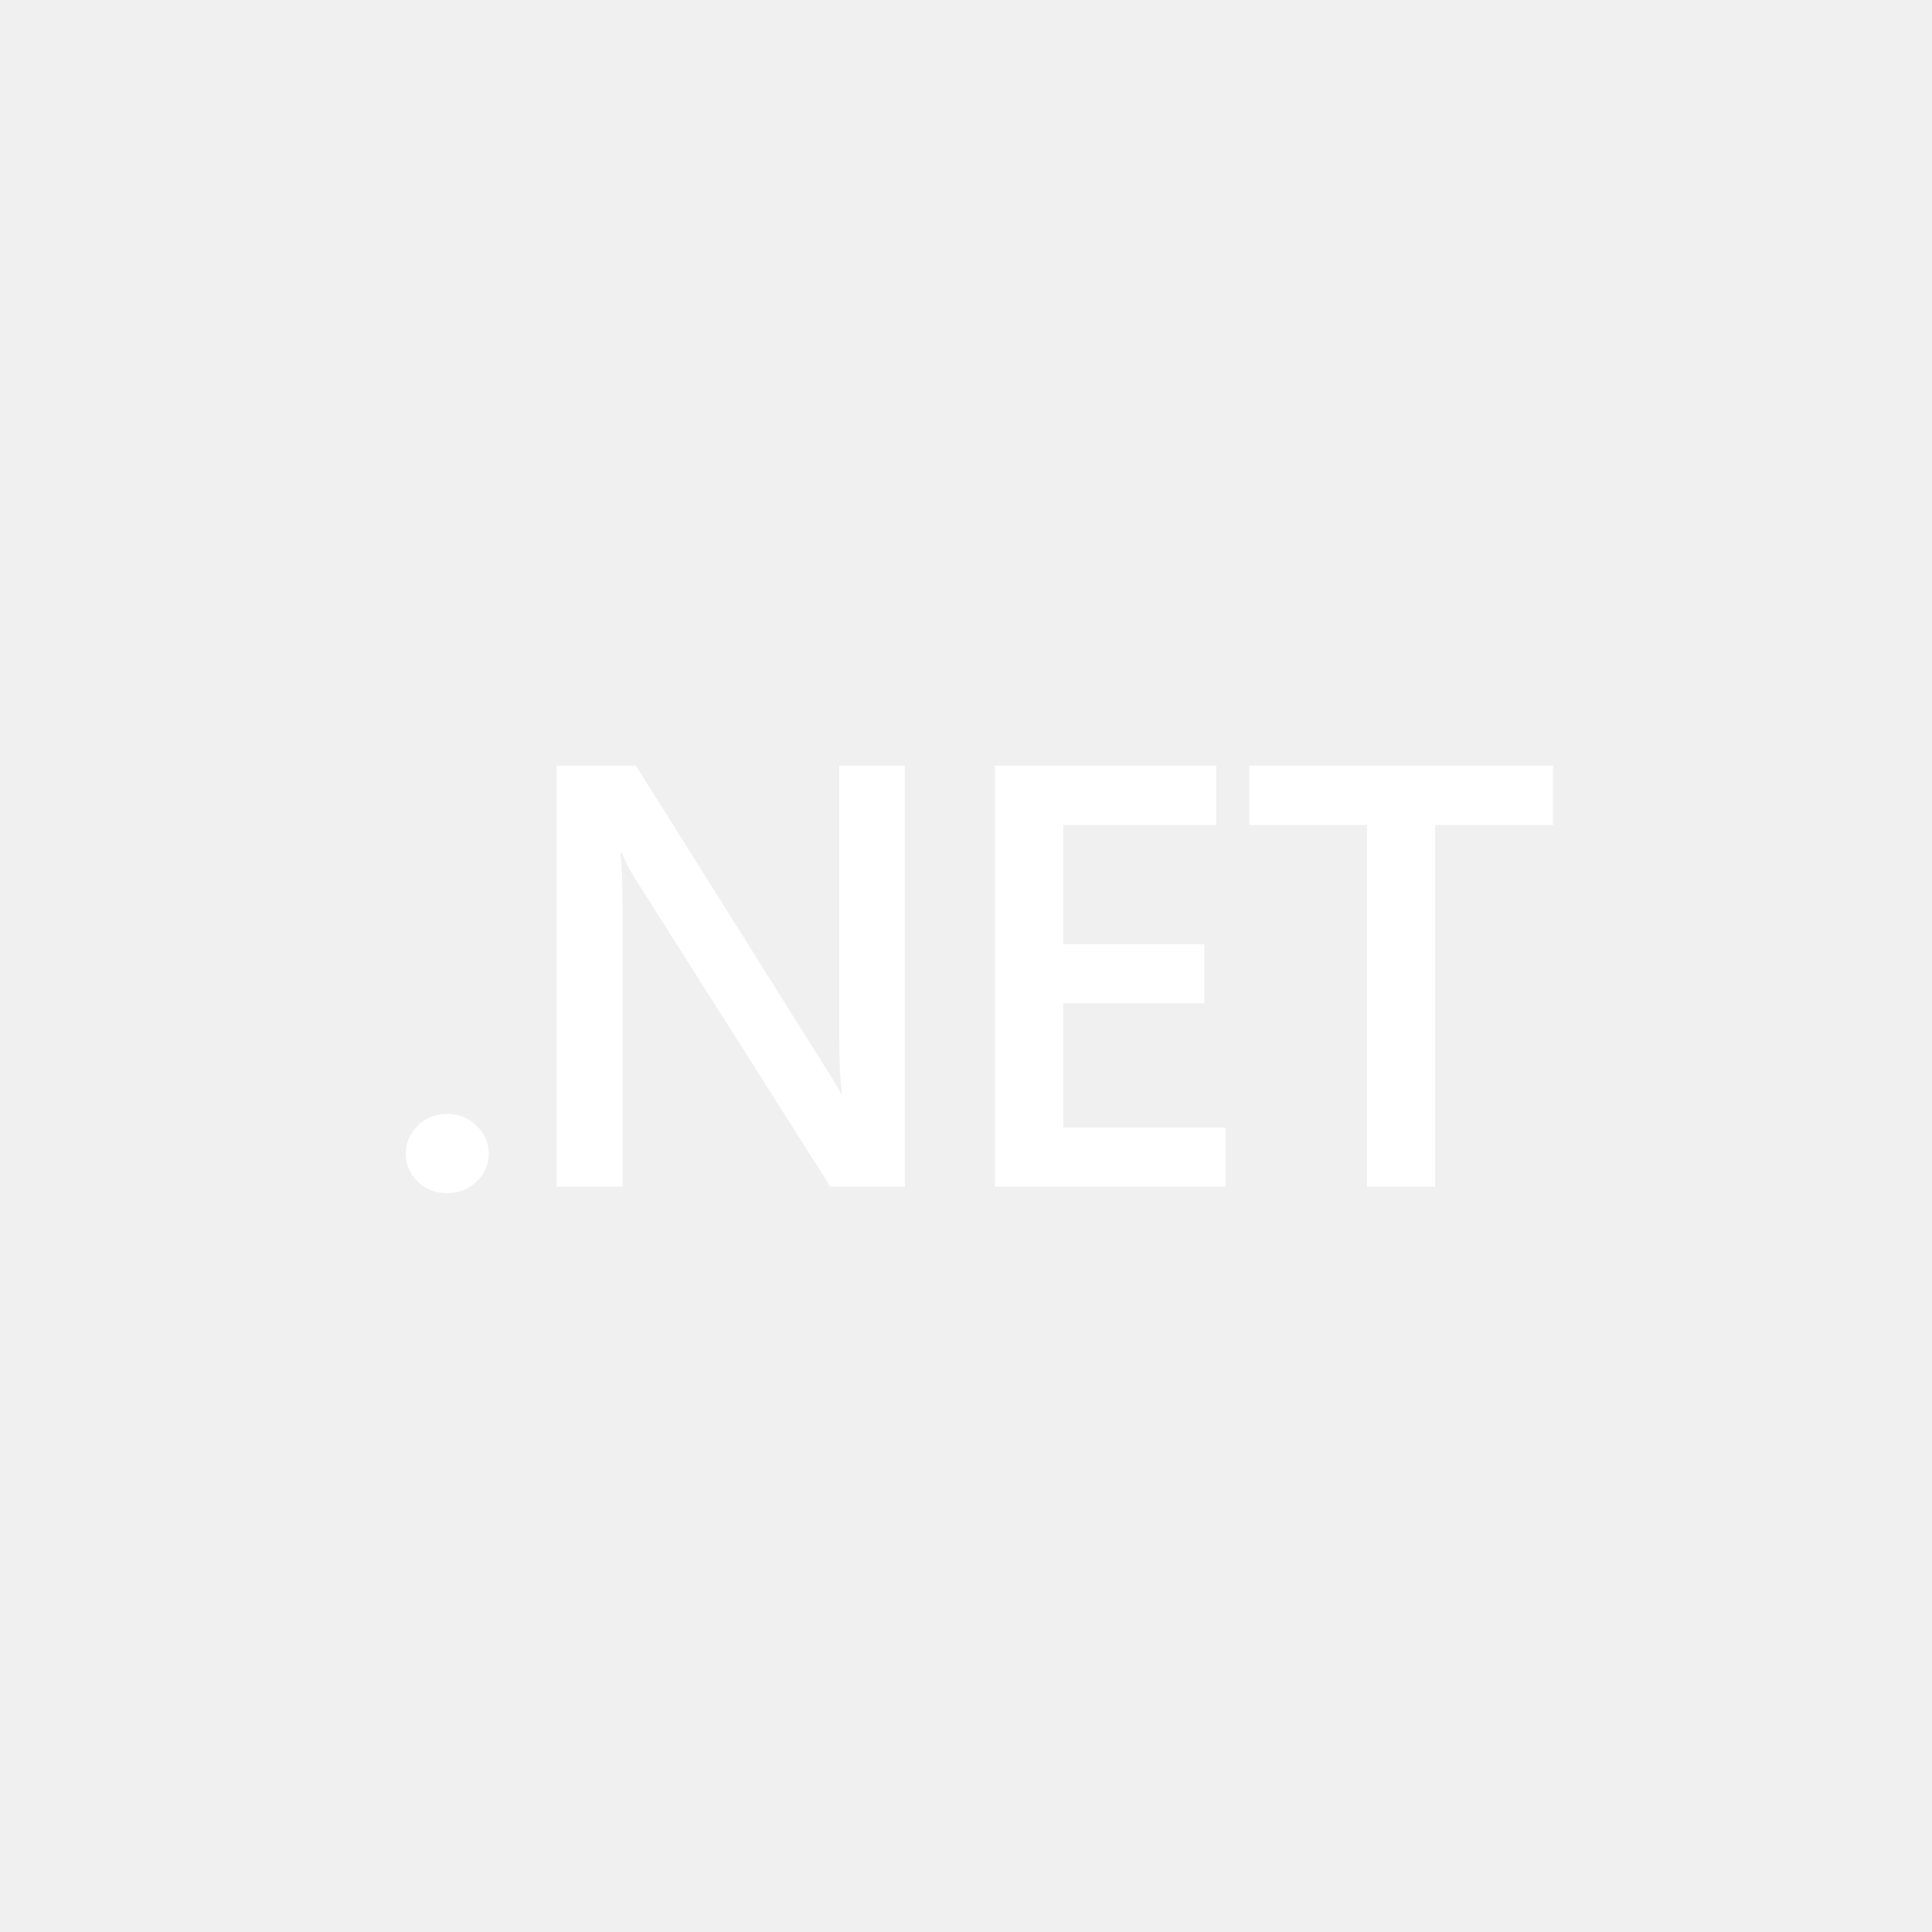
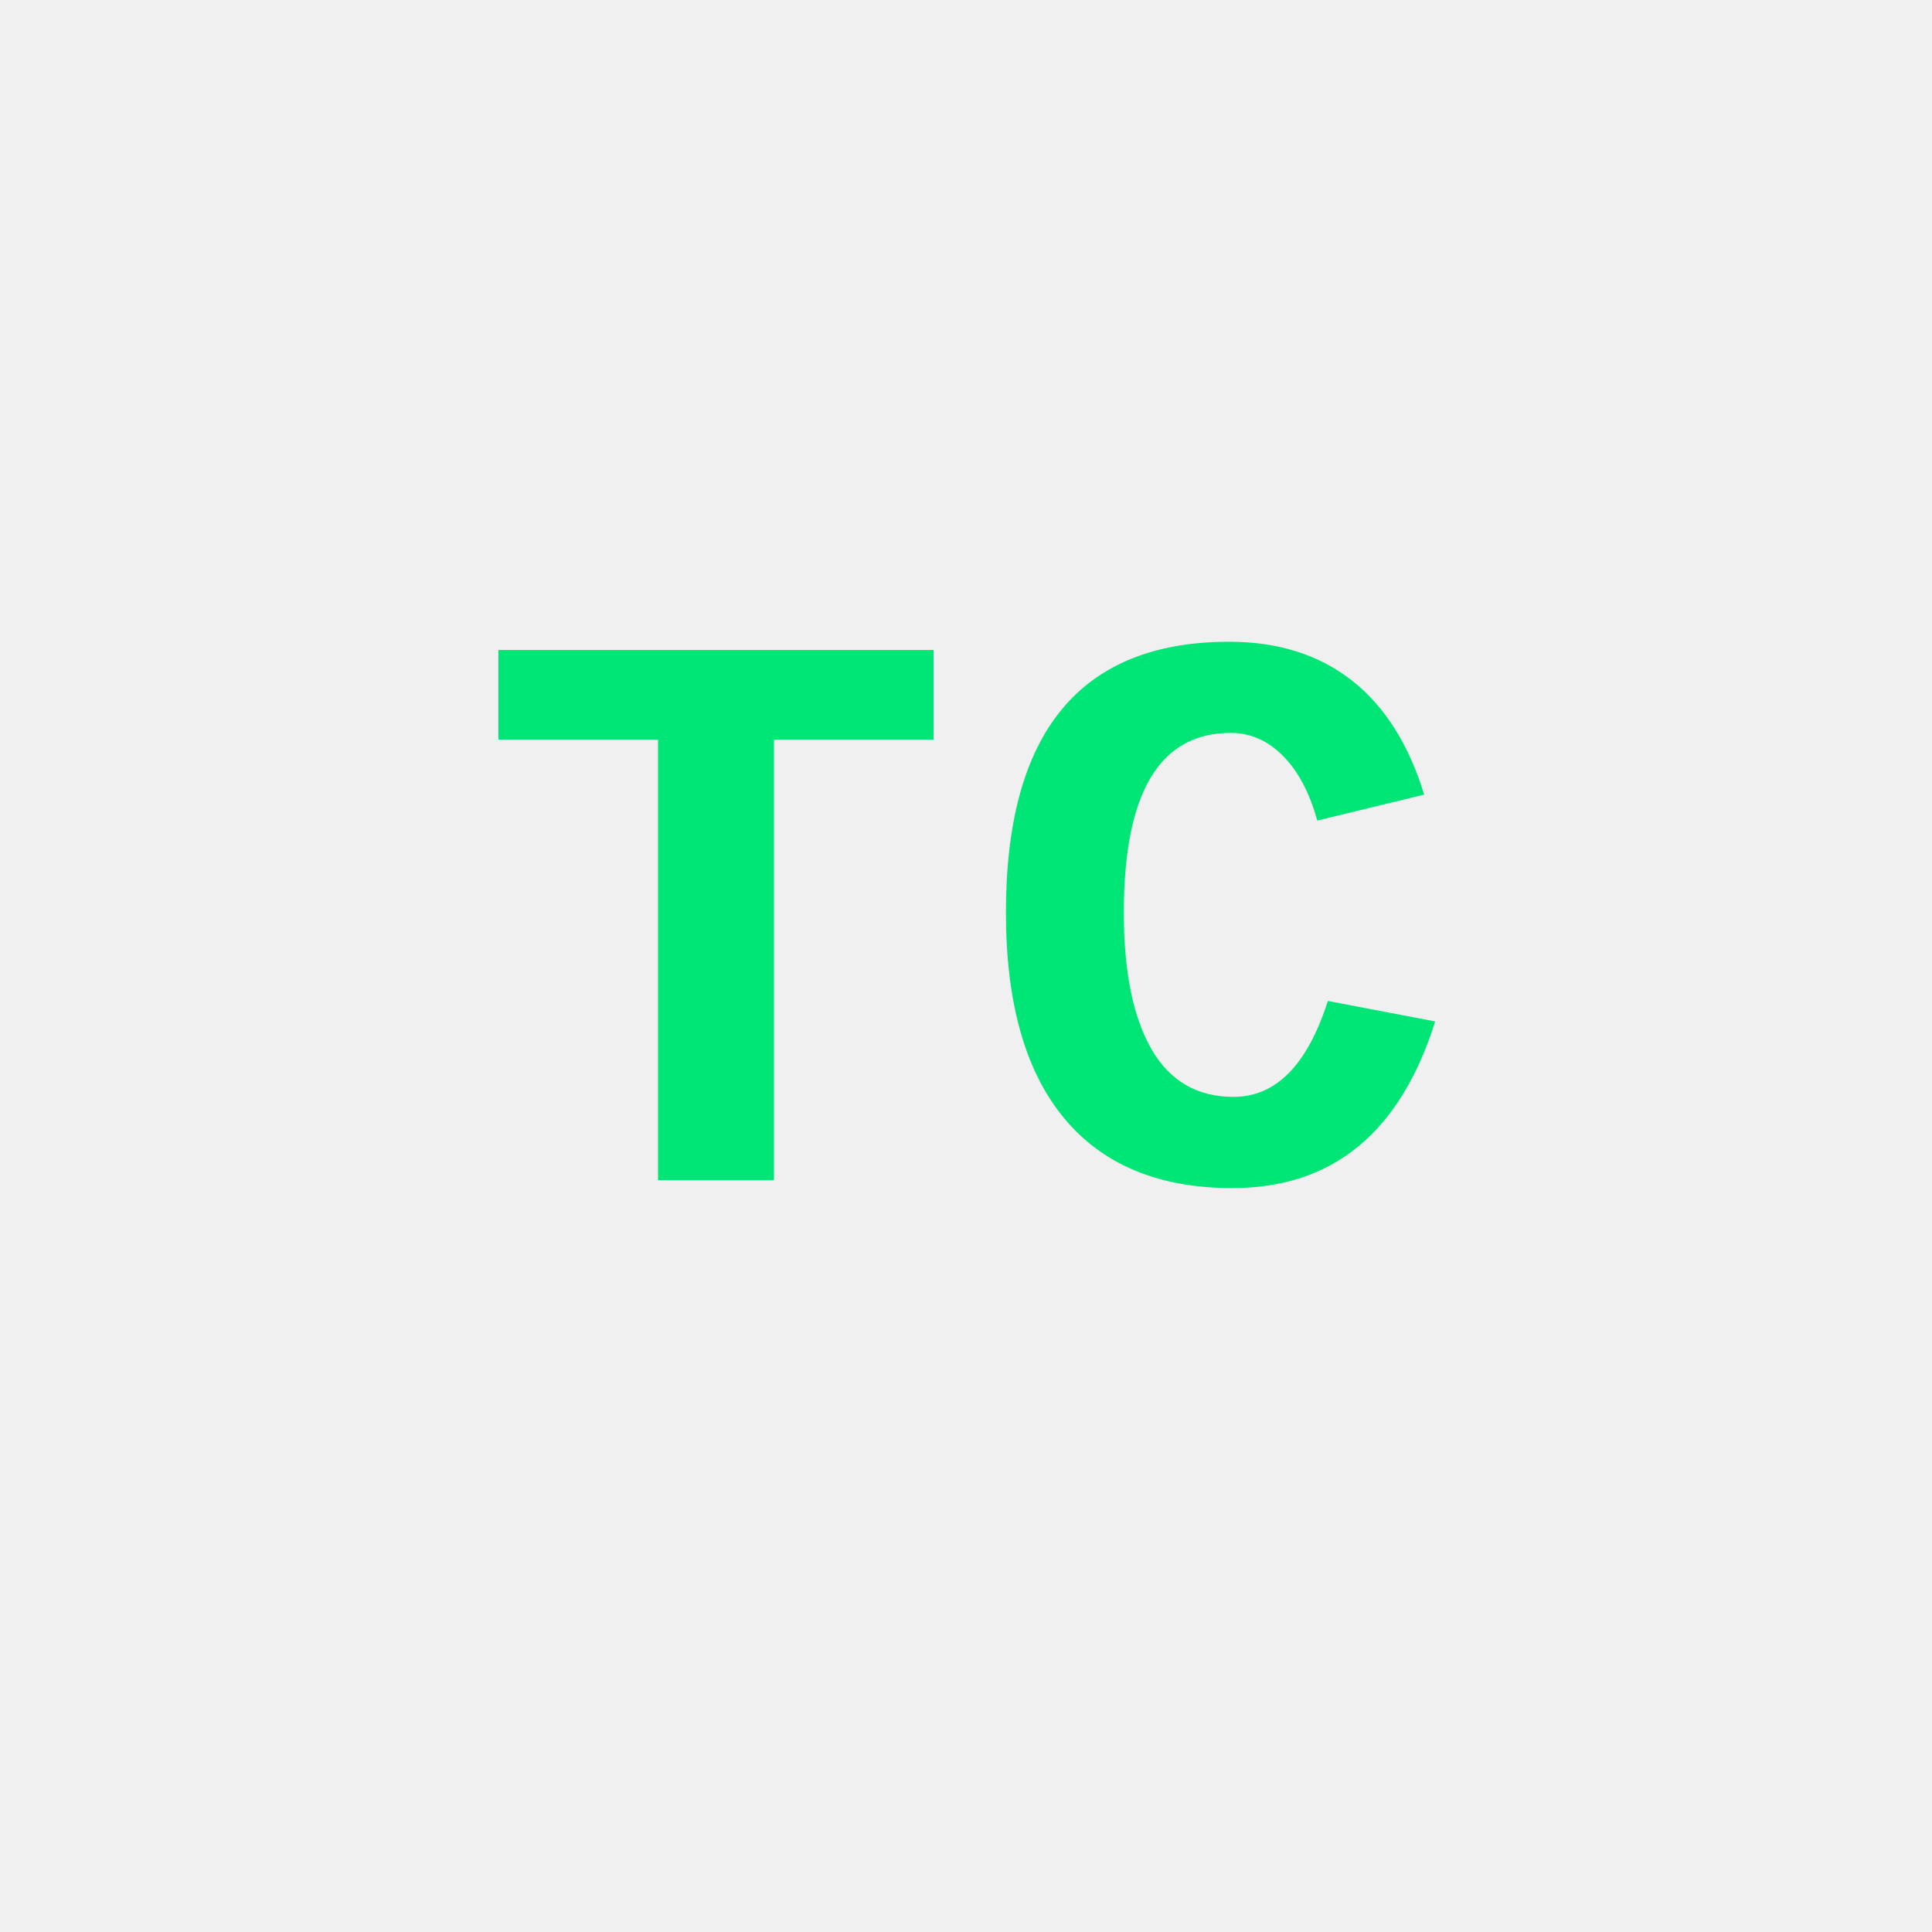
- <svg xmlns="http://www.w3.org/2000/svg" width="456" height="456" viewBox="0 0 456 456" version="1.1" xml:space="preserve" style="fill-rule:evenodd;clip-rule:evenodd;stroke-linejoin:round;stroke-miterlimit:2;">
-   <path d="m 105.5,281.609 c -2.703,0 -5.001,-0.9 -6.893,-2.702 -1.892,-1.848 -2.838,-4.042 -2.838,-6.582 0,-2.587 0.946,-4.804 2.838,-6.652 1.892,-1.848 4.19,-2.772 6.893,-2.772 2.748,0 5.068,0.924 6.96,2.772 1.937,1.848 2.906,4.064 2.906,6.652 0,2.54 -0.968,4.734 -2.906,6.582 -1.892,1.802 -4.212,2.702 -6.96,2.702 z" style="fill:#ffffff;fill-rule:nonzero;stroke-width:0.838" />
-   <path d="M 213.561,280.084 H 195.99 L 149.7,207.054 c -1.171,-1.848 -2.14,-3.765 -2.906,-5.751 h -0.406 c 0.361,2.125 0.541,6.675 0.541,13.65 v 65.132 h -15.543 v -99.36 h 18.719 l 44.737,71.298 c 1.892,2.957 3.109,4.989 3.649,6.098 h 0.27 c -0.45,-2.632 -0.676,-7.09 -0.676,-13.373 v -64.023 h 15.476 z" style="fill:#ffffff;fill-rule:nonzero;stroke-width:0.838" />
-   <path d="m 289.251,280.084 h -54.401 v -99.36 h 52.238 v 13.997 h -36.154 v 28.131 h 33.316 v 13.927 h -33.316 v 29.378 h 38.316 z" style="fill:#ffffff;fill-rule:nonzero;stroke-width:0.838" />
-   <path d="M 366.565,194.721 H 338.722 v 85.363 h -16.084 v -85.363 h -27.775 v -13.997 h 71.701 z" style="fill:#ffffff;fill-rule:nonzero;stroke-width:0.838" />
+ <svg xmlns="http://www.w3.org/2000/svg" width="456" height="456" viewBox="0 0 456 456" version="1.1">
+   <text x="228" y="228" text-anchor="middle" dominant-baseline="central" font-family="Consolas, 'Courier New', monospace" font-weight="bold" font-size="190" letter-spacing="4" fill="#00E676">TC</text>
</svg>
